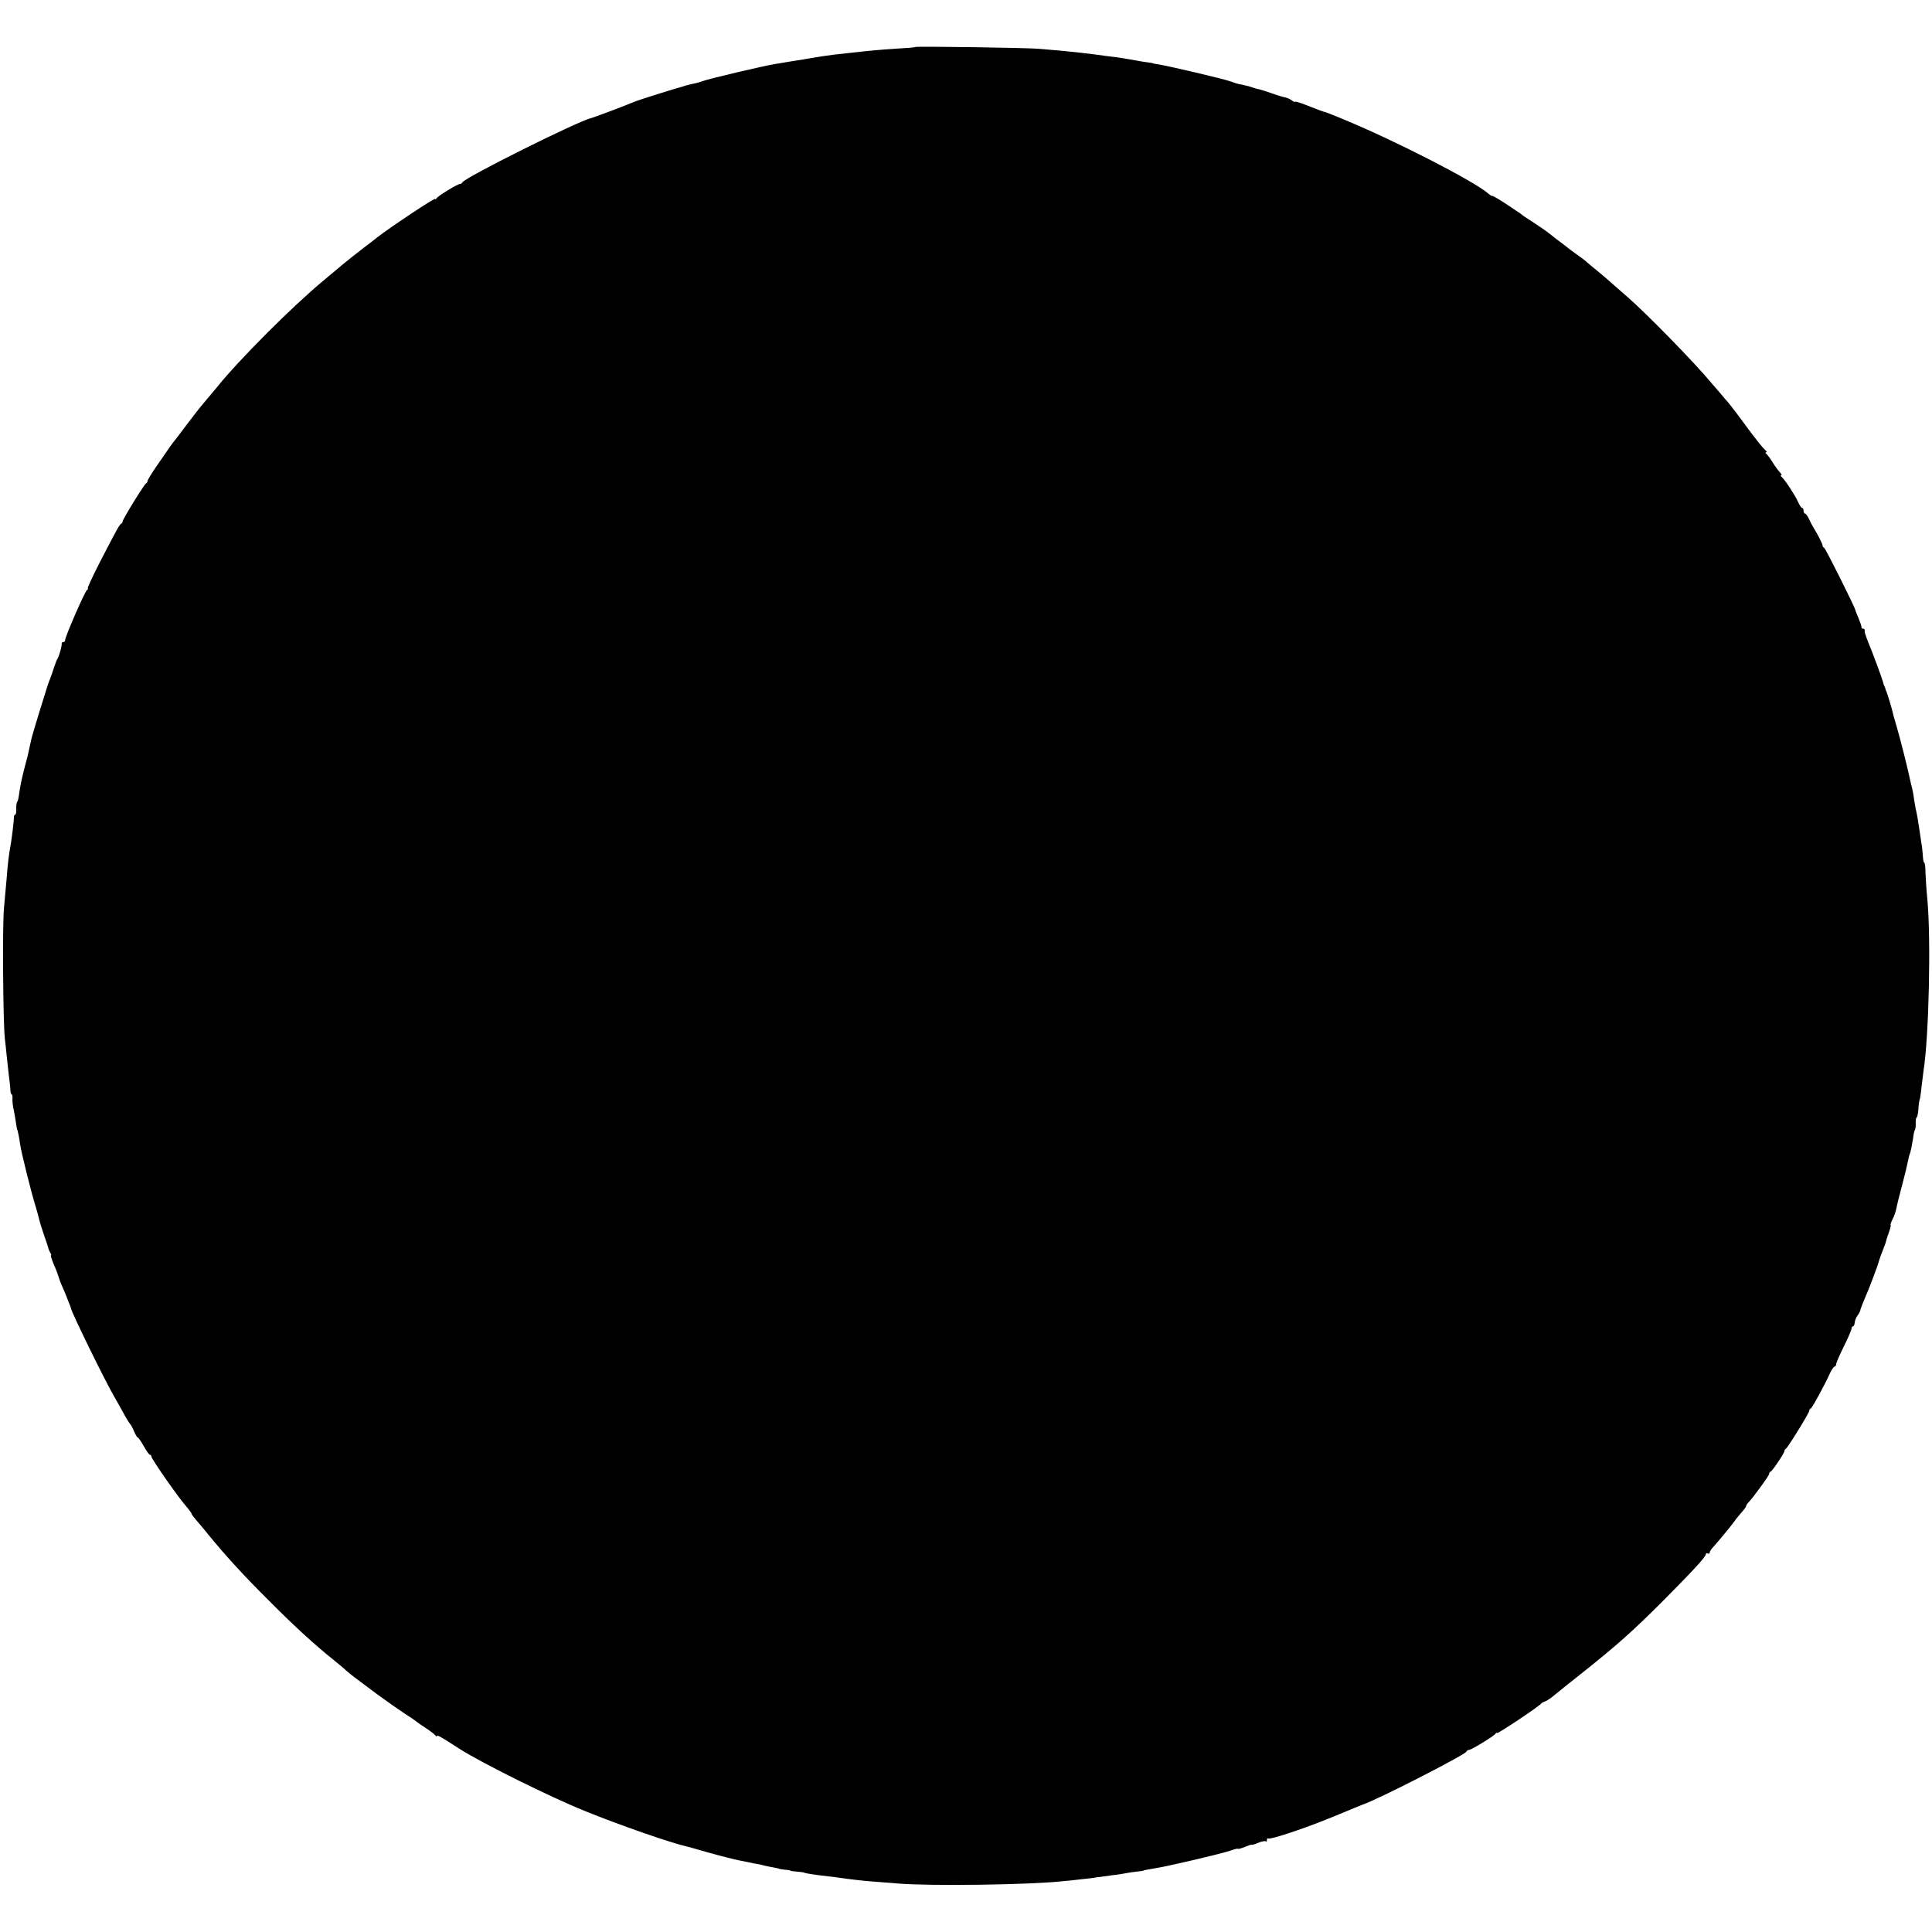
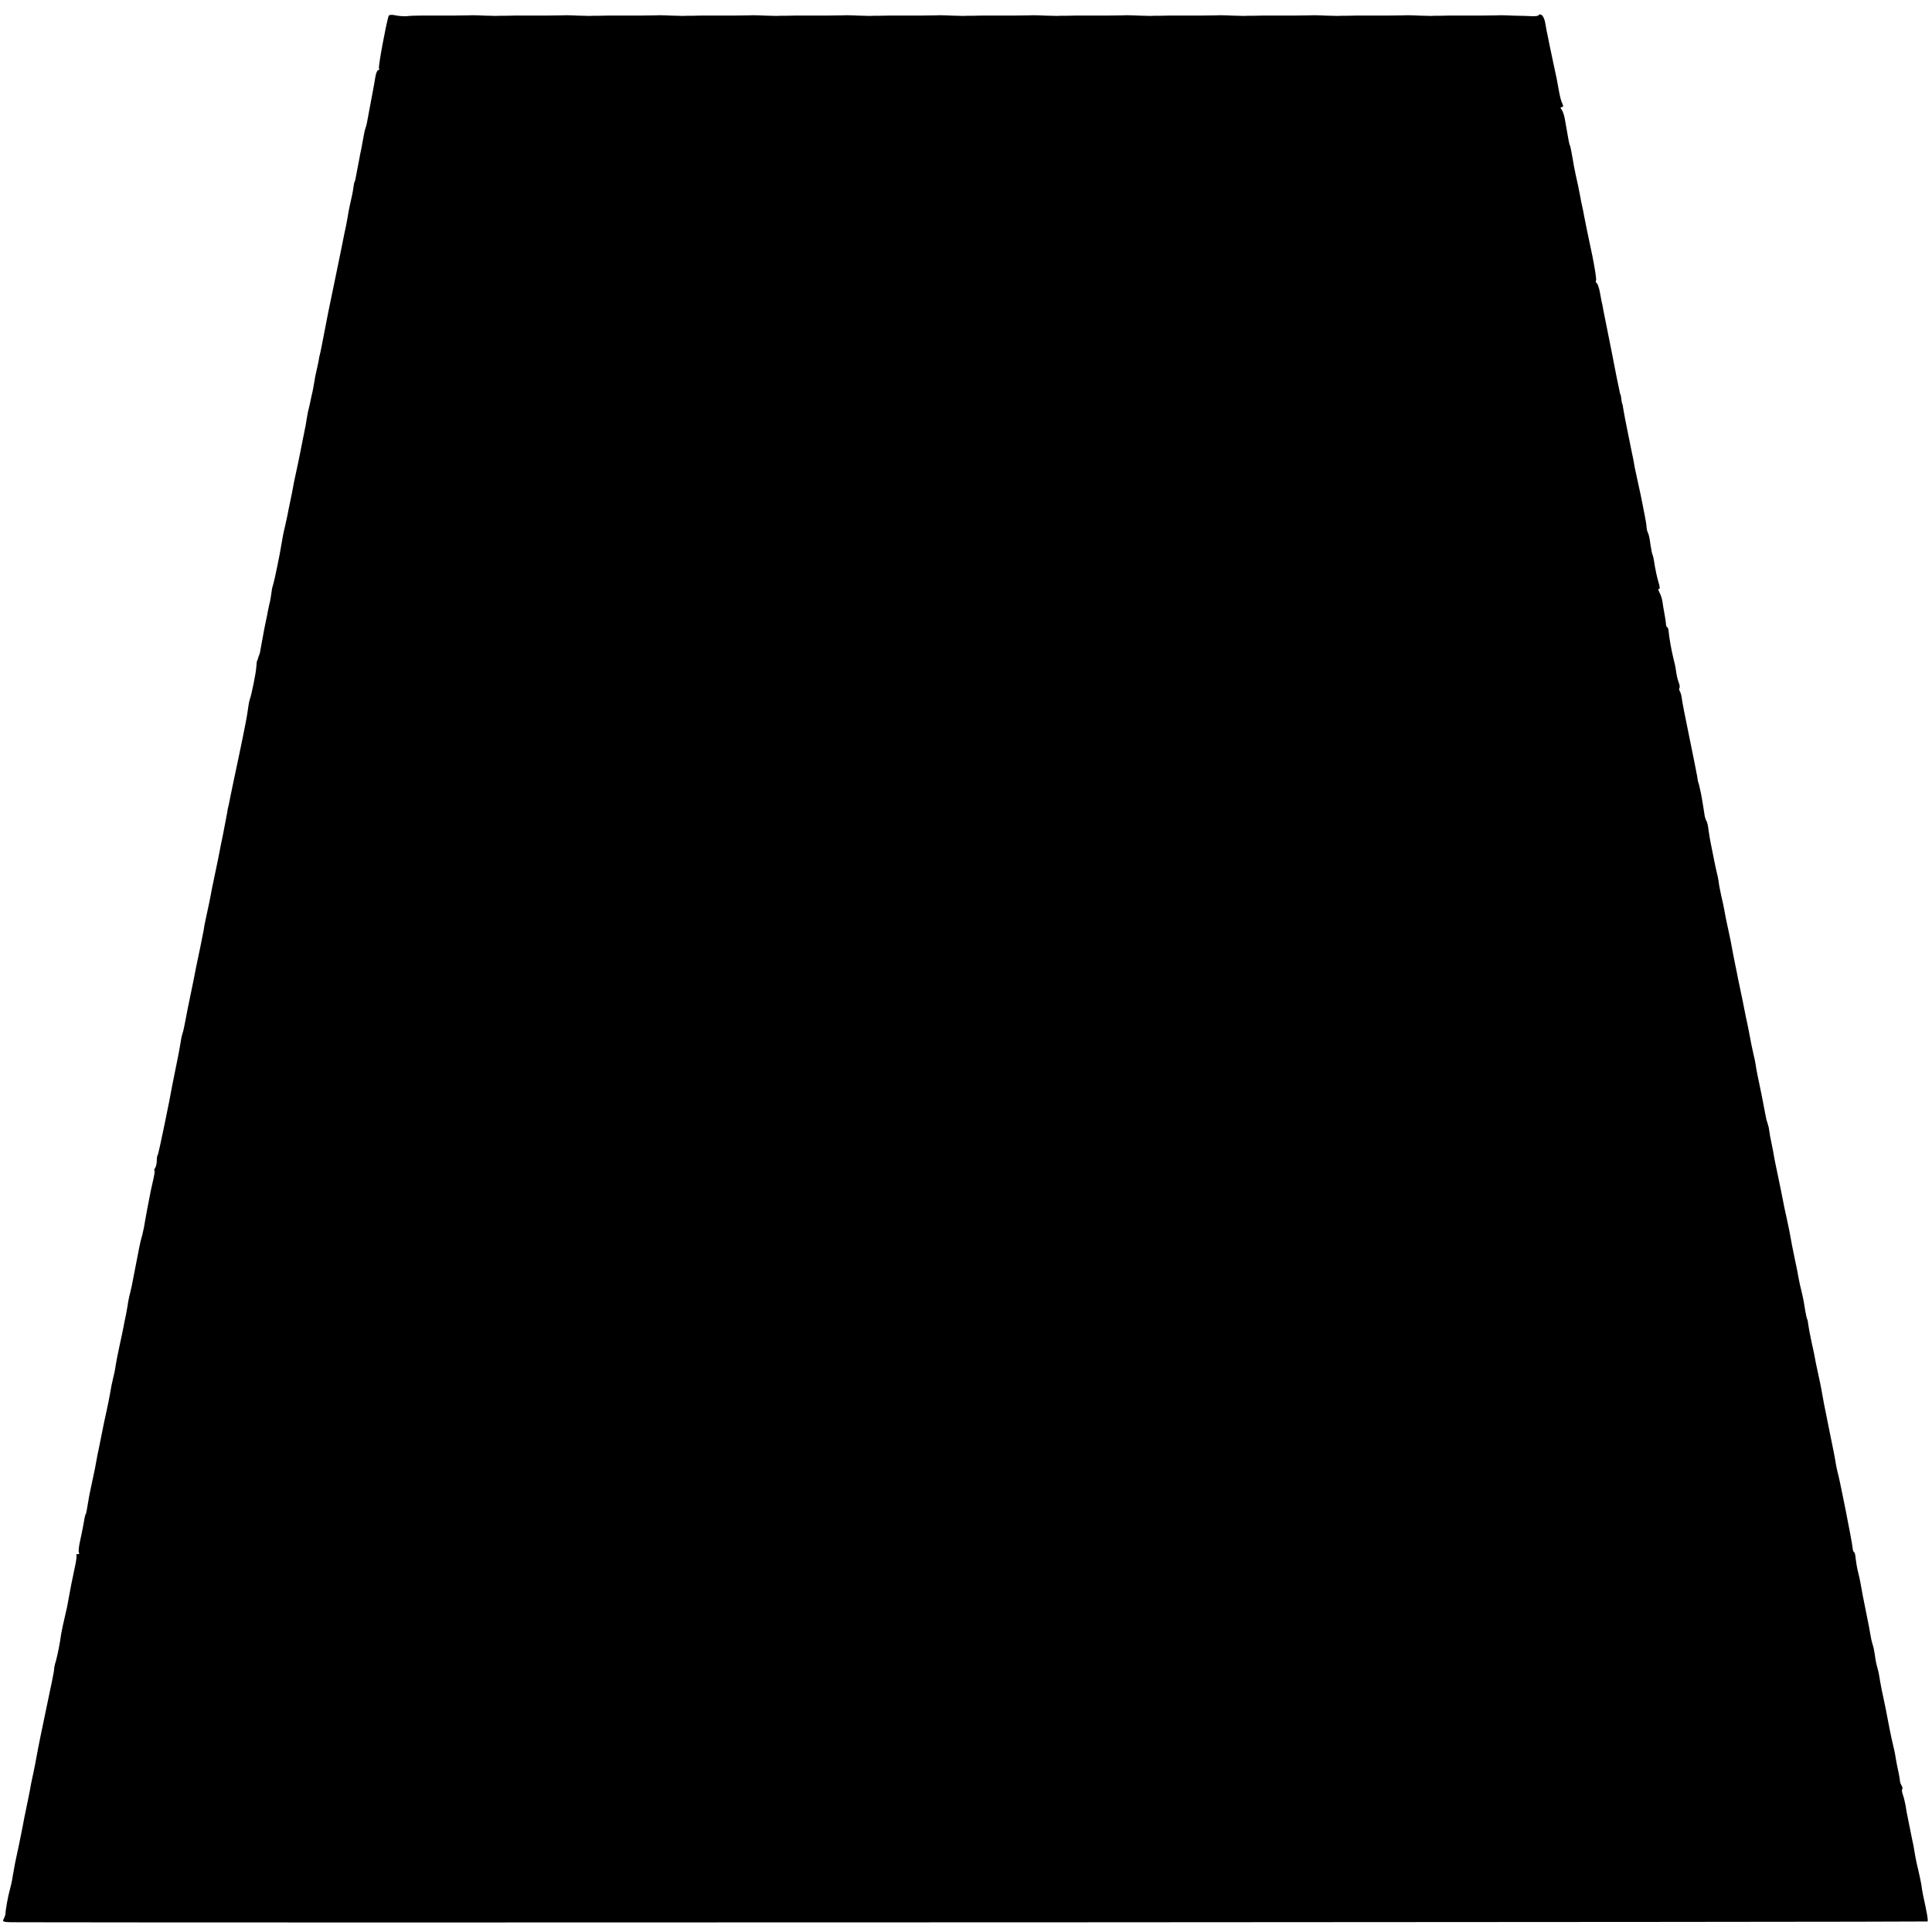
- <svg xmlns="http://www.w3.org/2000/svg" version="1.0" width="1008pt" height="1008pt" viewBox="0 0 1008 1008" preserveAspectRatio="xMidYMid meet">
-   <g transform="translate(0,1008) scale(0.1,-0.1)" fill="#000000" stroke="none">
-     <path d="M4778 9835 c-2 -2 -48 -6 -103 -9 -94 -6 -142 -11 -240 -22 -22 -2 -56 -6 -75 -8 -42 -5 -107 -15 -140 -21 -14 -3 -41 -7 -60 -10 -19 -3 -45 -7 -56 -9 -12 -2 -39 -7 -60 -10 -58 -9 -345 -77 -374 -88 -14 -5 -36 -12 -50 -14 -14 -3 -34 -8 -45 -11 -11 -4 -22 -7 -25 -8 -9 -1 -215 -66 -230 -72 -8 -4 -17 -7 -20 -8 -3 -1 -14 -5 -25 -10 -52 -21 -181 -69 -190 -71 -66 -14 -664 -312 -673 -336 -2 -4 -8 -8 -13 -8 -12 0 -112 -61 -121 -74 -4 -6 -8 -8 -8 -4 0 8 -233 -147 -300 -199 -8 -7 -42 -33 -75 -58 -33 -25 -78 -61 -100 -79 -22 -18 -71 -60 -110 -92 -160 -133 -438 -411 -552 -553 -16 -19 -46 -55 -67 -80 -22 -25 -64 -80 -95 -121 -31 -41 -58 -77 -61 -80 -3 -3 -14 -18 -26 -35 -11 -16 -41 -60 -67 -97 -26 -38 -47 -72 -47 -77 0 -5 -4 -11 -8 -13 -9 -4 -122 -187 -122 -198 0 -5 -3 -10 -7 -12 -9 -4 -21 -25 -114 -205 -37 -73 -65 -133 -61 -133 4 0 2 -4 -4 -8 -11 -7 -114 -243 -114 -261 0 -6 -4 -11 -10 -11 -5 0 -9 -3 -8 -7 2 -10 -13 -65 -21 -78 -4 -5 -13 -28 -20 -50 -7 -22 -16 -49 -21 -60 -5 -11 -20 -56 -33 -100 -14 -44 -33 -107 -43 -140 -10 -33 -18 -62 -19 -65 -5 -23 -19 -87 -21 -95 -26 -98 -33 -128 -40 -170 -4 -27 -8 -52 -9 -55 0 -3 -3 -9 -6 -15 -3 -5 -5 -22 -4 -37 0 -16 -2 -28 -5 -28 -4 0 -7 -6 -7 -12 0 -18 -12 -118 -18 -150 -9 -47 -14 -90 -20 -168 -4 -41 -10 -111 -14 -155 -9 -85 -5 -596 4 -680 3 -27 8 -70 10 -95 3 -25 8 -70 11 -100 4 -30 8 -65 8 -77 1 -13 4 -23 7 -23 3 0 5 -10 4 -23 -1 -12 2 -39 7 -60 4 -21 10 -52 12 -70 3 -18 5 -32 6 -32 2 0 10 -38 15 -75 5 -38 56 -245 81 -325 8 -27 17 -59 19 -70 3 -12 14 -48 25 -80 12 -33 22 -64 23 -70 1 -5 6 -16 10 -22 5 -7 6 -13 3 -13 -3 0 4 -21 15 -48 12 -26 22 -54 24 -62 2 -8 11 -33 21 -55 10 -22 18 -42 19 -45 1 -3 7 -18 13 -33 7 -16 12 -30 12 -32 0 -16 175 -374 225 -460 19 -33 44 -78 56 -100 12 -22 25 -42 28 -45 4 -3 13 -20 20 -37 8 -18 16 -33 20 -33 3 0 17 -20 31 -45 14 -25 28 -45 32 -45 5 0 8 -4 8 -10 0 -5 33 -56 72 -112 70 -99 81 -113 120 -160 10 -12 18 -24 18 -27 0 -3 13 -20 28 -37 15 -17 42 -49 60 -72 90 -110 186 -215 318 -346 130 -131 234 -226 340 -311 20 -16 48 -39 60 -51 13 -11 34 -28 46 -37 13 -10 64 -48 115 -86 51 -37 116 -83 145 -102 29 -18 55 -36 58 -39 3 -3 25 -19 50 -35 25 -16 48 -34 52 -40 4 -5 8 -7 8 -2 0 7 21 -5 120 -69 113 -72 471 -250 650 -322 176 -72 449 -167 537 -187 10 -2 52 -14 93 -26 78 -22 141 -38 175 -45 11 -2 34 -7 50 -10 17 -4 37 -8 45 -9 8 -1 26 -5 40 -9 14 -3 36 -8 50 -10 14 -3 25 -5 25 -6 0 -1 14 -3 30 -5 17 -1 30 -4 30 -5 0 -2 16 -4 35 -5 19 -2 35 -4 35 -5 0 -2 32 -8 80 -14 22 -3 59 -7 83 -10 99 -14 130 -17 187 -22 33 -2 96 -8 140 -11 167 -14 688 -7 860 12 22 2 65 6 95 10 30 3 66 7 80 10 14 2 48 6 75 10 28 3 61 8 75 11 14 3 41 7 60 9 19 2 35 4 35 5 0 2 22 6 70 14 64 10 344 76 386 91 22 8 39 12 39 9 0 -2 16 2 35 10 19 8 35 13 35 11 0 -2 15 2 34 10 18 8 36 11 40 8 3 -4 6 0 6 7 0 7 2 11 6 8 7 -8 166 44 304 99 8 4 17 7 20 8 3 1 22 9 44 18 21 9 40 17 41 17 1 0 20 8 41 17 22 9 41 17 44 18 66 20 528 256 541 276 3 6 9 10 13 9 9 -2 129 71 138 84 4 6 8 8 8 4 0 -8 220 139 230 153 3 4 11 9 19 11 7 2 25 13 40 25 14 12 89 72 166 133 172 137 254 210 410 366 154 155 225 231 225 245 0 5 5 7 10 4 6 -3 10 -1 10 4 0 6 8 19 18 29 22 24 93 109 112 136 8 12 25 32 37 46 13 14 23 28 23 32 0 3 6 13 13 20 26 27 107 139 107 147 0 5 3 11 8 13 10 4 72 97 72 107 0 5 4 11 8 13 9 4 122 187 122 198 0 5 3 10 8 12 7 3 73 123 101 186 8 17 19 32 23 32 4 0 8 6 8 13 0 6 18 48 40 92 22 44 40 86 40 93 0 6 4 12 8 12 4 0 8 9 9 21 1 11 8 27 15 36 6 8 13 20 14 27 1 7 11 32 21 56 23 51 73 184 77 203 2 6 8 26 15 42 15 38 22 59 22 62 0 2 6 21 14 43 8 22 12 40 9 40 -2 0 2 12 10 28 8 15 17 41 20 57 3 17 17 73 31 125 14 52 27 108 30 124 3 16 7 32 9 35 4 6 16 69 20 101 1 9 4 20 7 25 3 6 5 22 4 38 0 15 2 27 5 27 3 0 7 19 9 42 1 23 4 44 6 48 2 4 7 33 10 66 4 32 9 73 11 89 28 178 39 682 20 890 -5 50 -9 114 -10 142 0 29 -3 53 -7 53 -3 0 -6 17 -7 39 -2 21 -4 48 -7 59 -2 11 -6 42 -10 69 -8 55 -12 78 -20 113 -3 14 -7 40 -10 59 -2 18 -7 41 -9 50 -3 9 -7 27 -10 41 -12 58 -55 229 -72 285 -10 33 -19 65 -20 72 -3 14 -23 82 -31 103 -4 8 -7 18 -8 23 -2 4 -3 8 -5 10 -1 1 -3 9 -5 17 -4 17 -57 161 -76 205 -7 17 -13 33 -14 38 -2 4 -4 10 -5 15 -1 4 -2 10 -1 15 0 4 -4 7 -9 7 -5 0 -9 3 -8 8 1 4 -6 24 -15 46 -9 21 -17 41 -17 43 0 11 -154 319 -162 324 -6 3 -9 9 -9 13 1 6 -24 56 -46 91 -7 11 -18 32 -25 48 -7 15 -16 27 -20 27 -4 0 -8 7 -8 15 0 8 -3 15 -8 15 -4 0 -14 15 -21 32 -17 37 -71 119 -86 130 -5 4 -6 8 -2 8 5 0 2 7 -6 15 -8 8 -25 31 -38 52 -13 21 -28 41 -33 45 -6 4 -7 8 -2 8 6 0 3 6 -5 13 -9 6 -49 57 -90 112 -84 114 -98 131 -119 154 -8 10 -37 44 -65 76 -93 113 -354 379 -451 462 -27 23 -63 55 -80 70 -17 15 -50 44 -74 63 -24 19 -48 40 -54 45 -6 6 -27 22 -46 35 -19 14 -42 30 -50 37 -8 7 -33 26 -55 42 -22 17 -45 35 -51 40 -10 8 -81 56 -113 76 -9 6 -18 12 -21 15 -3 3 -12 10 -21 15 -9 6 -41 27 -72 48 -31 20 -59 36 -61 35 -2 -2 -12 4 -22 13 -77 66 -487 276 -749 384 -49 21 -94 38 -100 40 -11 2 -38 12 -70 25 -55 22 -85 32 -88 29 -2 -2 -10 1 -18 8 -8 6 -26 14 -39 16 -14 3 -45 13 -70 22 -25 9 -52 17 -60 19 -8 1 -22 5 -30 8 -14 6 -64 18 -75 19 -3 0 -22 6 -44 14 -39 14 -321 80 -376 89 -16 2 -30 5 -30 6 0 1 -13 3 -30 5 -16 2 -41 6 -55 9 -38 7 -102 18 -135 21 -16 2 -50 6 -75 10 -62 8 -125 15 -190 21 -30 2 -77 7 -105 9 -54 6 -642 14 -647 10z" />
+ <svg xmlns="http://www.w3.org/2000/svg" version="1.0" width="992pt" height="992pt" viewBox="0 0 992 992" preserveAspectRatio="xMidYMid meet">
+   <g transform="translate(0,992) scale(0.1,-0.1)" fill="#000000" stroke="none">
+     <path d="M1995 9837 c-13 -41 -54 -261 -49 -268 3 -5 1 -9 -4 -9 -5 0 -12 -17 -15 -37 -3 -21 -9 -51 -12 -68 -15 -80 -25 -132 -29 -155 -2 -14 -7 -32 -10 -40 -3 -8 -7 -28 -10 -45 -3 -16 -8 -43 -11 -60 -4 -16 -8 -39 -10 -50 -4 -23 -16 -83 -20 -105 -2 -8 -4 -15 -5 -15 -1 0 -3 -11 -5 -25 -3 -25 -9 -52 -20 -100 -3 -14 -8 -41 -11 -60 -3 -19 -10 -55 -16 -80 -5 -25 -11 -54 -13 -65 -4 -22 -4 -19 -39 -190 -14 -67 -27 -132 -30 -145 -16 -82 -27 -139 -32 -165 -7 -37 -12 -58 -14 -65 -1 -3 -2 -8 -2 -11 0 -3 -4 -23 -9 -45 -5 -21 -12 -52 -14 -69 -3 -16 -7 -41 -10 -55 -4 -14 -8 -36 -11 -50 -3 -14 -7 -32 -9 -40 -3 -8 -7 -33 -11 -55 -3 -22 -7 -44 -9 -50 -1 -5 -5 -28 -10 -50 -13 -65 -15 -78 -25 -125 -5 -25 -12 -56 -15 -70 -3 -14 -8 -36 -10 -50 -2 -14 -9 -47 -15 -75 -5 -27 -13 -61 -15 -75 -3 -14 -8 -36 -11 -50 -8 -32 -15 -69 -19 -95 -6 -42 -37 -191 -42 -205 -3 -8 -7 -24 -8 -35 -1 -11 -5 -33 -8 -50 -4 -16 -9 -41 -12 -55 -2 -14 -7 -36 -10 -50 -6 -26 -7 -35 -21 -110 -9 -50 -10 -58 -14 -65 -1 -3 -4 -9 -5 -15 -1 -5 -3 -11 -5 -12 -1 -2 -3 -16 -4 -33 -2 -32 -24 -140 -33 -165 -3 -8 -7 -28 -9 -45 -6 -44 -9 -63 -48 -250 -20 -93 -38 -181 -41 -195 -3 -14 -7 -36 -10 -50 -4 -14 -8 -34 -9 -45 -4 -21 -17 -90 -22 -115 -2 -8 -13 -62 -24 -120 -12 -58 -24 -114 -26 -125 -3 -11 -6 -29 -8 -40 -3 -18 -15 -78 -32 -155 -3 -14 -7 -34 -8 -45 -2 -11 -11 -54 -19 -95 -9 -41 -18 -86 -21 -100 -2 -14 -14 -72 -26 -130 -12 -58 -24 -116 -26 -130 -3 -14 -7 -34 -9 -45 -2 -11 -6 -27 -9 -35 -3 -8 -7 -31 -10 -50 -6 -36 -8 -48 -27 -140 -6 -30 -12 -59 -13 -65 -16 -91 -72 -361 -76 -365 -3 -3 -5 -16 -5 -30 0 -14 -4 -31 -9 -38 -4 -6 -6 -12 -3 -12 3 0 0 -19 -5 -42 -5 -24 -12 -52 -14 -63 -15 -76 -26 -134 -30 -159 -2 -16 -8 -45 -13 -65 -6 -20 -13 -49 -16 -66 -6 -30 -28 -145 -39 -200 -4 -16 -9 -41 -13 -55 -3 -14 -7 -34 -8 -45 -2 -11 -6 -33 -9 -50 -4 -16 -9 -43 -12 -59 -3 -16 -12 -59 -20 -95 -8 -36 -17 -82 -20 -101 -2 -19 -9 -51 -14 -70 -5 -19 -11 -51 -14 -70 -3 -19 -12 -64 -20 -100 -8 -36 -17 -78 -20 -95 -3 -16 -10 -52 -16 -80 -6 -27 -13 -61 -15 -75 -2 -14 -11 -59 -20 -100 -9 -41 -19 -88 -21 -105 -7 -42 -12 -70 -14 -70 -2 0 -6 -18 -13 -60 -3 -16 -10 -52 -16 -78 -6 -27 -9 -53 -6 -58 4 -5 1 -9 -6 -9 -7 0 -10 -2 -7 -5 3 -3 -1 -34 -9 -68 -7 -34 -15 -71 -17 -82 -5 -26 -18 -95 -22 -118 -8 -36 -14 -63 -21 -92 -3 -16 -7 -37 -9 -45 -7 -52 -17 -100 -26 -135 -7 -22 -11 -43 -10 -46 1 -4 -17 -92 -39 -195 -22 -104 -41 -198 -43 -209 -8 -44 -20 -109 -31 -158 -3 -12 -8 -38 -11 -57 -4 -19 -9 -44 -11 -55 -5 -23 -10 -48 -18 -87 -3 -16 -7 -39 -10 -53 -3 -14 -7 -36 -10 -50 -5 -26 -11 -53 -20 -95 -6 -27 -9 -42 -20 -105 -3 -22 -10 -53 -15 -70 -8 -27 -22 -104 -22 -122 0 -5 -4 -16 -9 -26 -9 -16 -2 -17 78 -17 1108 -3 9797 1 9800 4 4 4 -2 41 -23 136 -3 14 -7 39 -9 55 -3 17 -10 50 -16 75 -6 25 -13 56 -15 70 -5 33 -12 70 -19 100 -3 14 -7 36 -10 50 -3 14 -7 36 -10 50 -3 14 -8 39 -10 56 -3 17 -9 43 -14 57 -5 14 -7 27 -4 30 3 3 1 12 -3 19 -5 7 -9 20 -9 28 -1 8 -4 29 -8 45 -4 17 -9 44 -12 60 -5 34 -9 51 -24 115 -5 25 -13 61 -16 80 -13 67 -14 75 -24 120 -6 25 -13 63 -17 85 -3 22 -9 54 -14 70 -5 17 -11 46 -13 65 -3 19 -7 42 -10 50 -3 8 -9 31 -12 50 -3 19 -14 78 -25 130 -11 52 -22 111 -25 130 -3 19 -10 51 -15 70 -5 19 -10 50 -12 68 -1 17 -5 32 -8 32 -3 0 -7 11 -8 25 -2 27 -69 365 -77 387 -2 7 -6 27 -9 43 -2 17 -16 89 -31 160 -33 162 -34 170 -39 199 -2 14 -7 37 -10 53 -13 60 -17 79 -22 103 -8 44 -10 54 -23 112 -7 32 -14 70 -16 85 -2 16 -4 28 -5 28 -2 0 -8 26 -15 70 -3 22 -10 56 -15 75 -5 19 -12 50 -15 68 -3 18 -12 65 -21 105 -8 39 -17 83 -19 97 -2 14 -11 59 -20 100 -9 41 -19 86 -21 100 -4 21 -15 76 -40 195 -2 11 -7 36 -10 55 -4 19 -9 44 -11 55 -3 11 -6 31 -8 45 -2 14 -4 27 -6 30 -1 3 -3 10 -4 15 -2 6 -4 12 -5 15 -1 3 -3 16 -6 30 -5 30 -32 165 -40 200 -3 14 -7 36 -9 50 -2 14 -6 36 -10 50 -3 14 -8 36 -11 50 -7 37 -23 121 -30 150 -4 23 -29 145 -40 195 -2 11 -8 43 -14 70 -11 54 -14 71 -24 125 -4 19 -11 53 -16 75 -5 22 -12 56 -15 75 -3 19 -11 55 -17 80 -5 25 -12 56 -13 70 -2 14 -6 36 -10 50 -3 14 -8 34 -10 45 -9 47 -16 82 -21 105 -3 14 -8 43 -11 65 -2 21 -7 44 -11 50 -4 5 -7 17 -9 25 -2 14 -14 91 -19 115 -2 9 -3 14 -9 40 -1 6 -3 12 -4 15 -2 3 -5 19 -7 35 -3 17 -21 109 -41 205 -20 96 -37 184 -38 196 -1 11 -5 26 -9 33 -4 7 -6 15 -3 18 3 3 2 16 -4 30 -5 13 -11 39 -13 56 -2 18 -9 50 -15 72 -9 37 -20 97 -24 138 -1 9 -4 17 -7 17 -3 0 -6 8 -6 18 -1 9 -4 33 -8 52 -4 19 -8 47 -10 61 -2 14 -9 36 -16 48 -6 13 -7 21 -2 17 6 -3 5 12 -3 37 -7 23 -15 61 -19 85 -3 24 -8 47 -10 51 -3 4 -8 30 -12 57 -3 27 -9 54 -13 59 -3 6 -7 21 -7 35 -1 14 -14 81 -28 150 -15 69 -29 135 -32 148 -2 12 -6 32 -8 45 -3 12 -14 69 -26 127 -12 58 -23 116 -25 130 -2 14 -4 26 -6 28 -1 1 -3 11 -4 22 -1 11 -3 21 -4 23 -2 1 -4 11 -6 22 -3 11 -21 101 -40 200 -20 99 -39 194 -42 210 -3 17 -6 35 -8 40 -1 6 -6 29 -10 53 -4 23 -12 45 -16 48 -5 3 -7 9 -4 14 3 5 -6 62 -19 127 -25 116 -32 153 -42 203 -2 14 -7 36 -10 50 -3 14 -8 36 -10 50 -7 39 -12 61 -24 115 -6 28 -13 64 -15 80 -6 36 -13 70 -15 70 -1 0 -3 11 -6 25 -5 28 -11 64 -20 113 -3 17 -11 38 -16 45 -7 8 -7 12 1 12 8 0 9 6 3 18 -5 9 -12 35 -16 57 -12 67 -14 78 -30 150 -8 39 -17 81 -20 95 -3 14 -7 34 -9 45 -3 11 -8 39 -12 62 -3 23 -13 44 -21 47 -8 3 -14 2 -14 -2 0 -4 -17 -6 -37 -5 -21 1 -49 2 -63 2 -14 0 -41 1 -60 2 -19 1 -47 1 -62 0 -16 0 -50 -1 -78 -1 -27 0 -57 0 -65 0 -8 0 -22 0 -30 0 -8 0 -37 0 -65 0 -27 -1 -60 -1 -72 -1 -13 -1 -34 -1 -48 0 -14 0 -41 1 -60 2 -19 1 -47 1 -62 0 -16 0 -50 -1 -78 -1 -27 0 -57 0 -65 0 -8 0 -22 0 -30 0 -8 0 -37 0 -65 0 -27 -1 -60 -1 -72 -1 -13 -1 -34 -1 -48 0 -14 0 -41 1 -60 2 -19 1 -47 1 -62 0 -16 0 -50 -1 -78 -1 -27 0 -57 0 -65 0 -8 0 -22 0 -30 0 -8 0 -37 0 -65 0 -27 -1 -60 -1 -72 -1 -13 -1 -34 -1 -48 0 -14 0 -41 1 -60 2 -19 1 -47 1 -62 0 -16 0 -50 -1 -78 -1 -27 0 -57 0 -65 0 -8 0 -22 0 -30 0 -8 0 -37 0 -65 0 -27 -1 -60 -1 -72 -1 -13 -1 -34 -1 -48 0 -14 0 -41 1 -60 2 -19 1 -47 1 -62 0 -16 0 -50 -1 -78 -1 -27 0 -57 0 -65 0 -8 0 -22 0 -30 0 -8 0 -37 0 -65 0 -27 -1 -60 -1 -72 -1 -13 -1 -34 -1 -48 0 -14 0 -41 1 -60 2 -19 1 -47 1 -62 0 -16 0 -50 -1 -78 -1 -27 0 -57 0 -65 0 -8 0 -22 0 -30 0 -8 0 -37 0 -65 0 -27 -1 -60 -1 -72 -1 -13 -1 -34 -1 -48 0 -14 0 -41 1 -60 2 -19 1 -47 1 -62 0 -16 0 -50 -1 -78 -1 -27 0 -57 0 -65 0 -8 0 -22 0 -30 0 -8 0 -37 0 -65 0 -27 -1 -60 -1 -72 -1 -13 -1 -34 -1 -48 0 -14 0 -41 1 -60 2 -19 1 -47 1 -62 0 -16 0 -50 -1 -78 -1 -27 0 -57 0 -65 0 -8 0 -22 0 -30 0 -8 0 -37 0 -65 0 -27 -1 -60 -1 -72 -1 -13 -1 -34 -1 -48 0 -14 0 -41 1 -60 2 -19 1 -47 1 -62 0 -16 0 -50 -1 -78 -1 -27 0 -57 0 -65 0 -8 0 -22 0 -30 0 -8 0 -37 0 -65 0 -27 -1 -60 -1 -72 -1 -13 -1 -34 -1 -48 0 -14 0 -41 1 -60 2 -19 1 -47 1 -62 0 -16 0 -50 -1 -78 -1 -27 0 -57 0 -65 0 -8 0 -22 0 -30 0 -8 0 -37 0 -65 0 -27 -1 -60 -1 -72 -1 -13 -1 -34 -1 -48 0 -14 0 -41 1 -60 2 -19 1 -47 1 -62 0 -16 0 -50 -1 -78 -1 -27 0 -57 0 -65 0 -8 0 -22 0 -30 0 -8 0 -37 0 -65 0 -27 -1 -60 -1 -72 -1 -13 -1 -34 -1 -48 0 -14 0 -41 1 -60 2 -19 1 -47 1 -62 0 -16 0 -50 -1 -78 -1 -27 0 -57 0 -65 0 -8 0 -22 0 -30 0 -8 0 -36 0 -62 0 -27 0 -59 -1 -73 -3 -14 -1 -40 0 -58 4 -22 5 -35 3 -37 -4z" />
  </g>
</svg>
